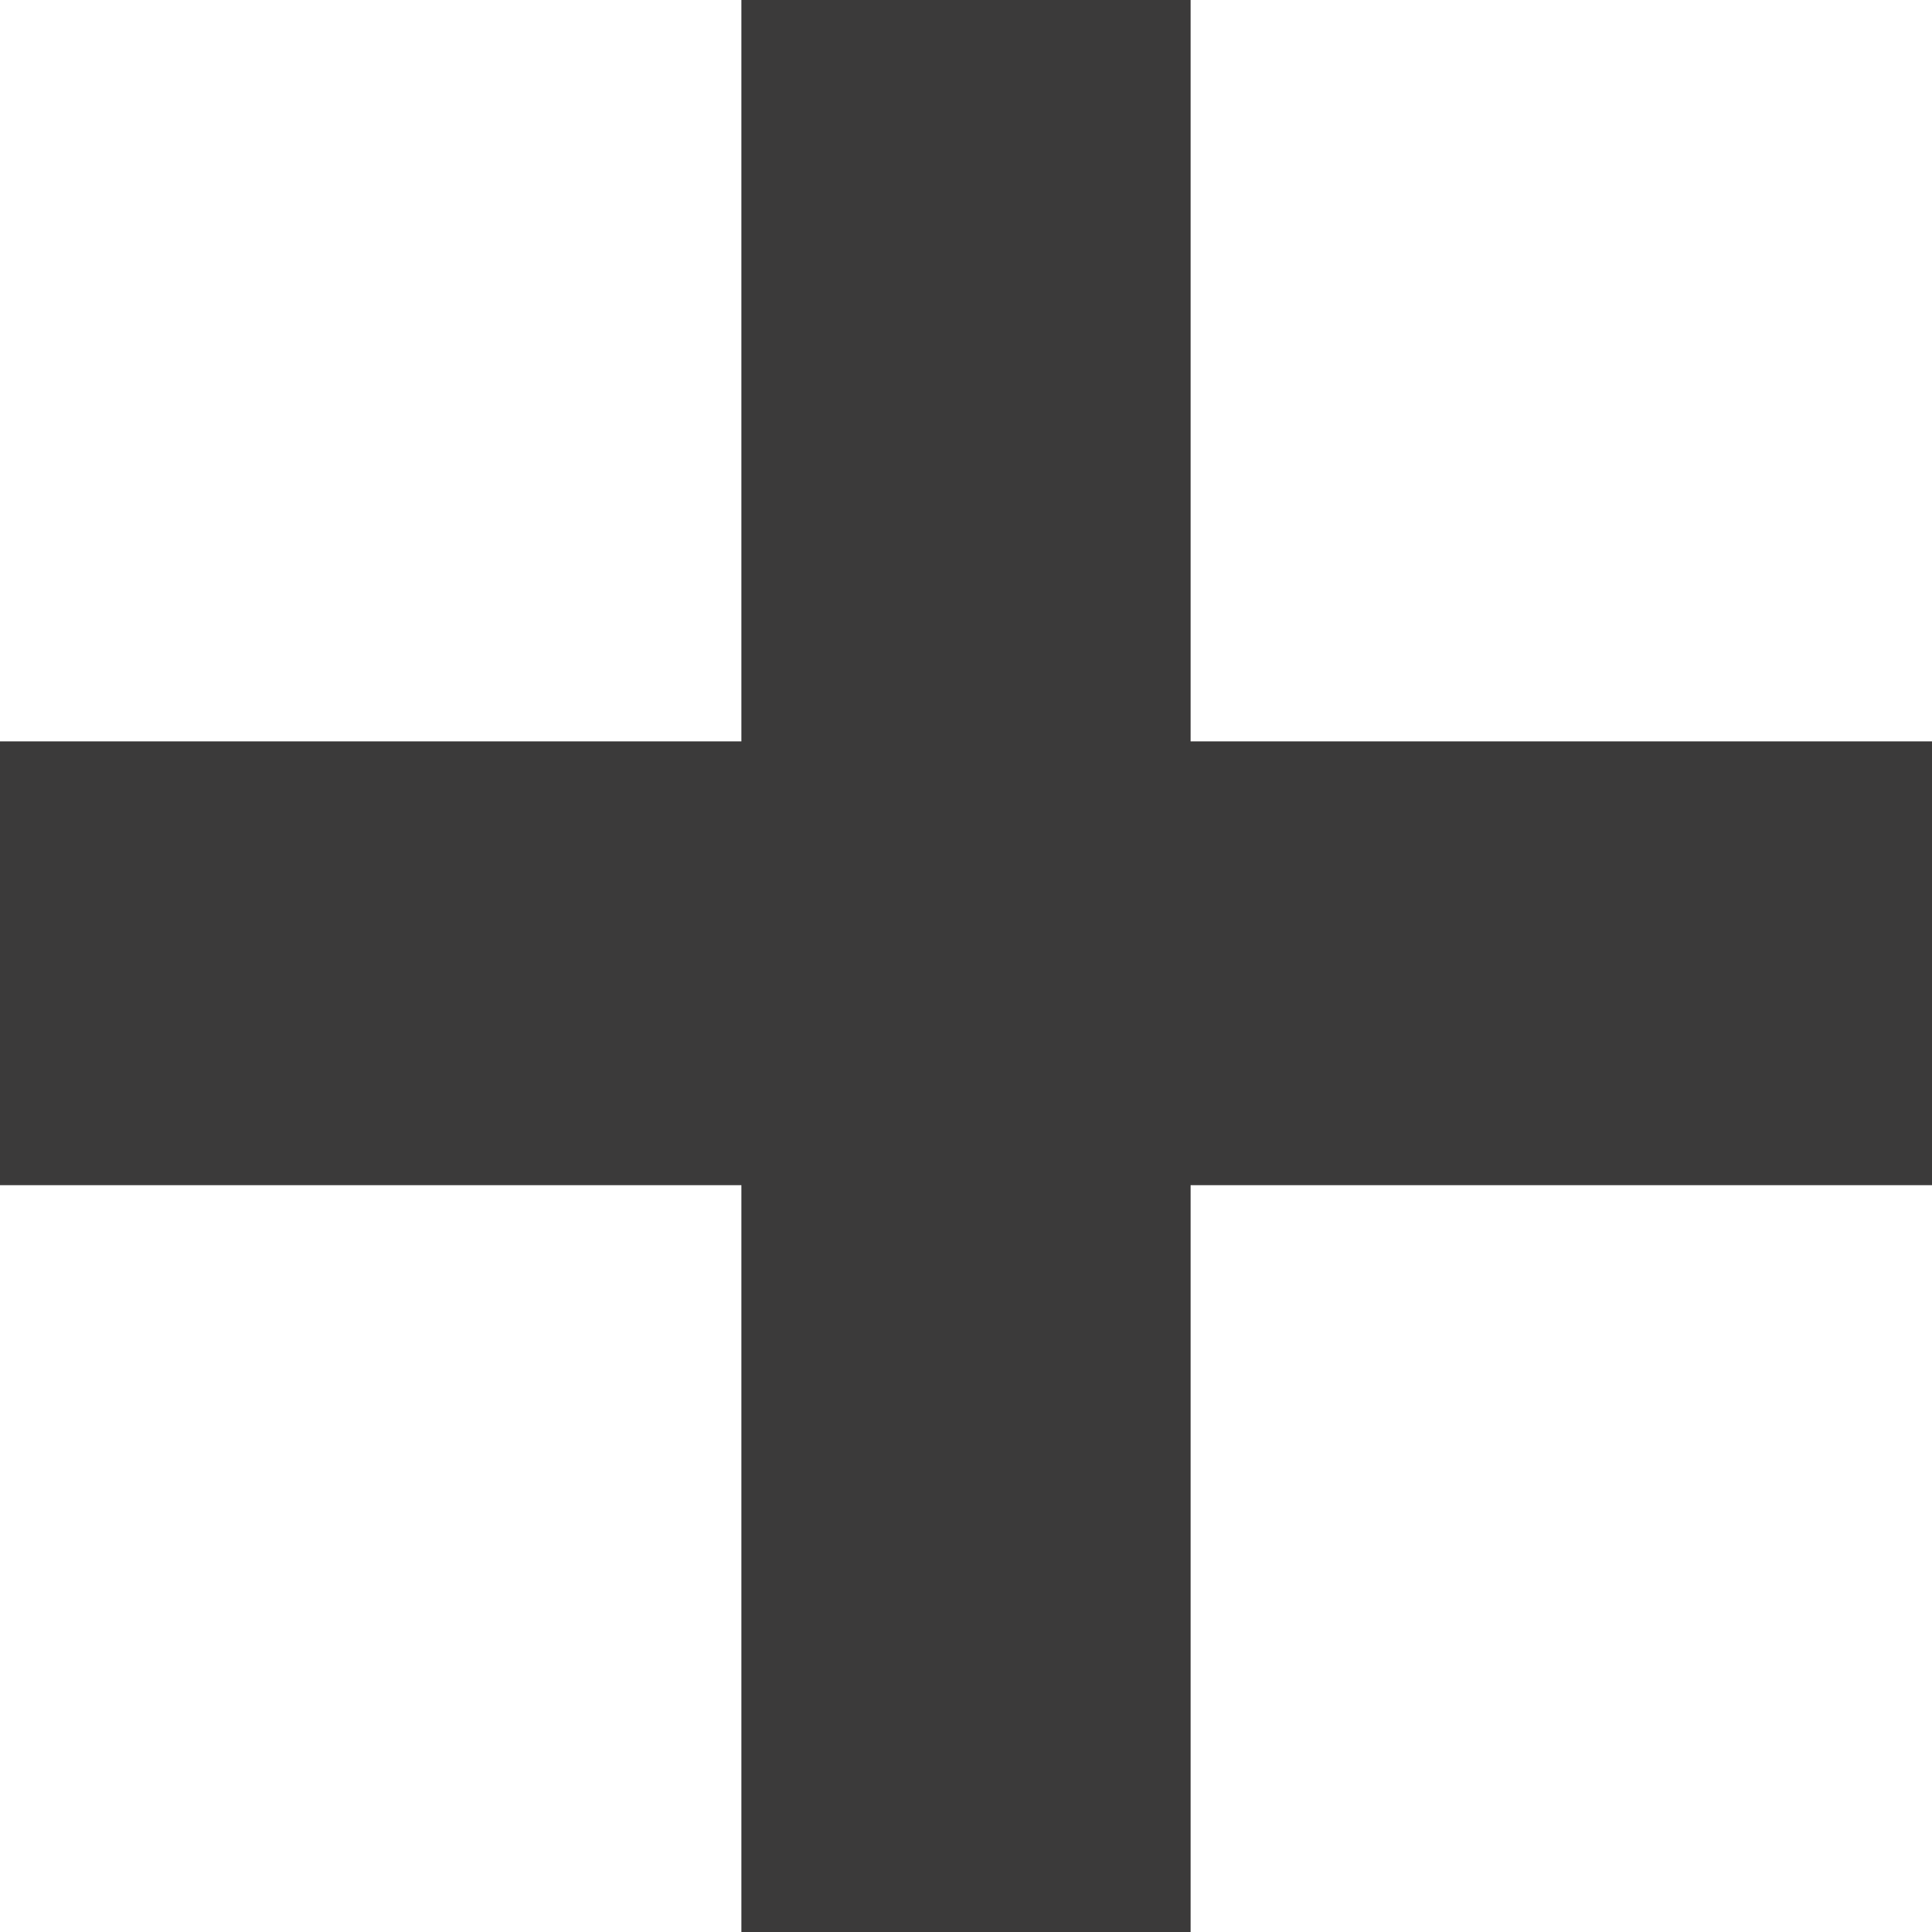
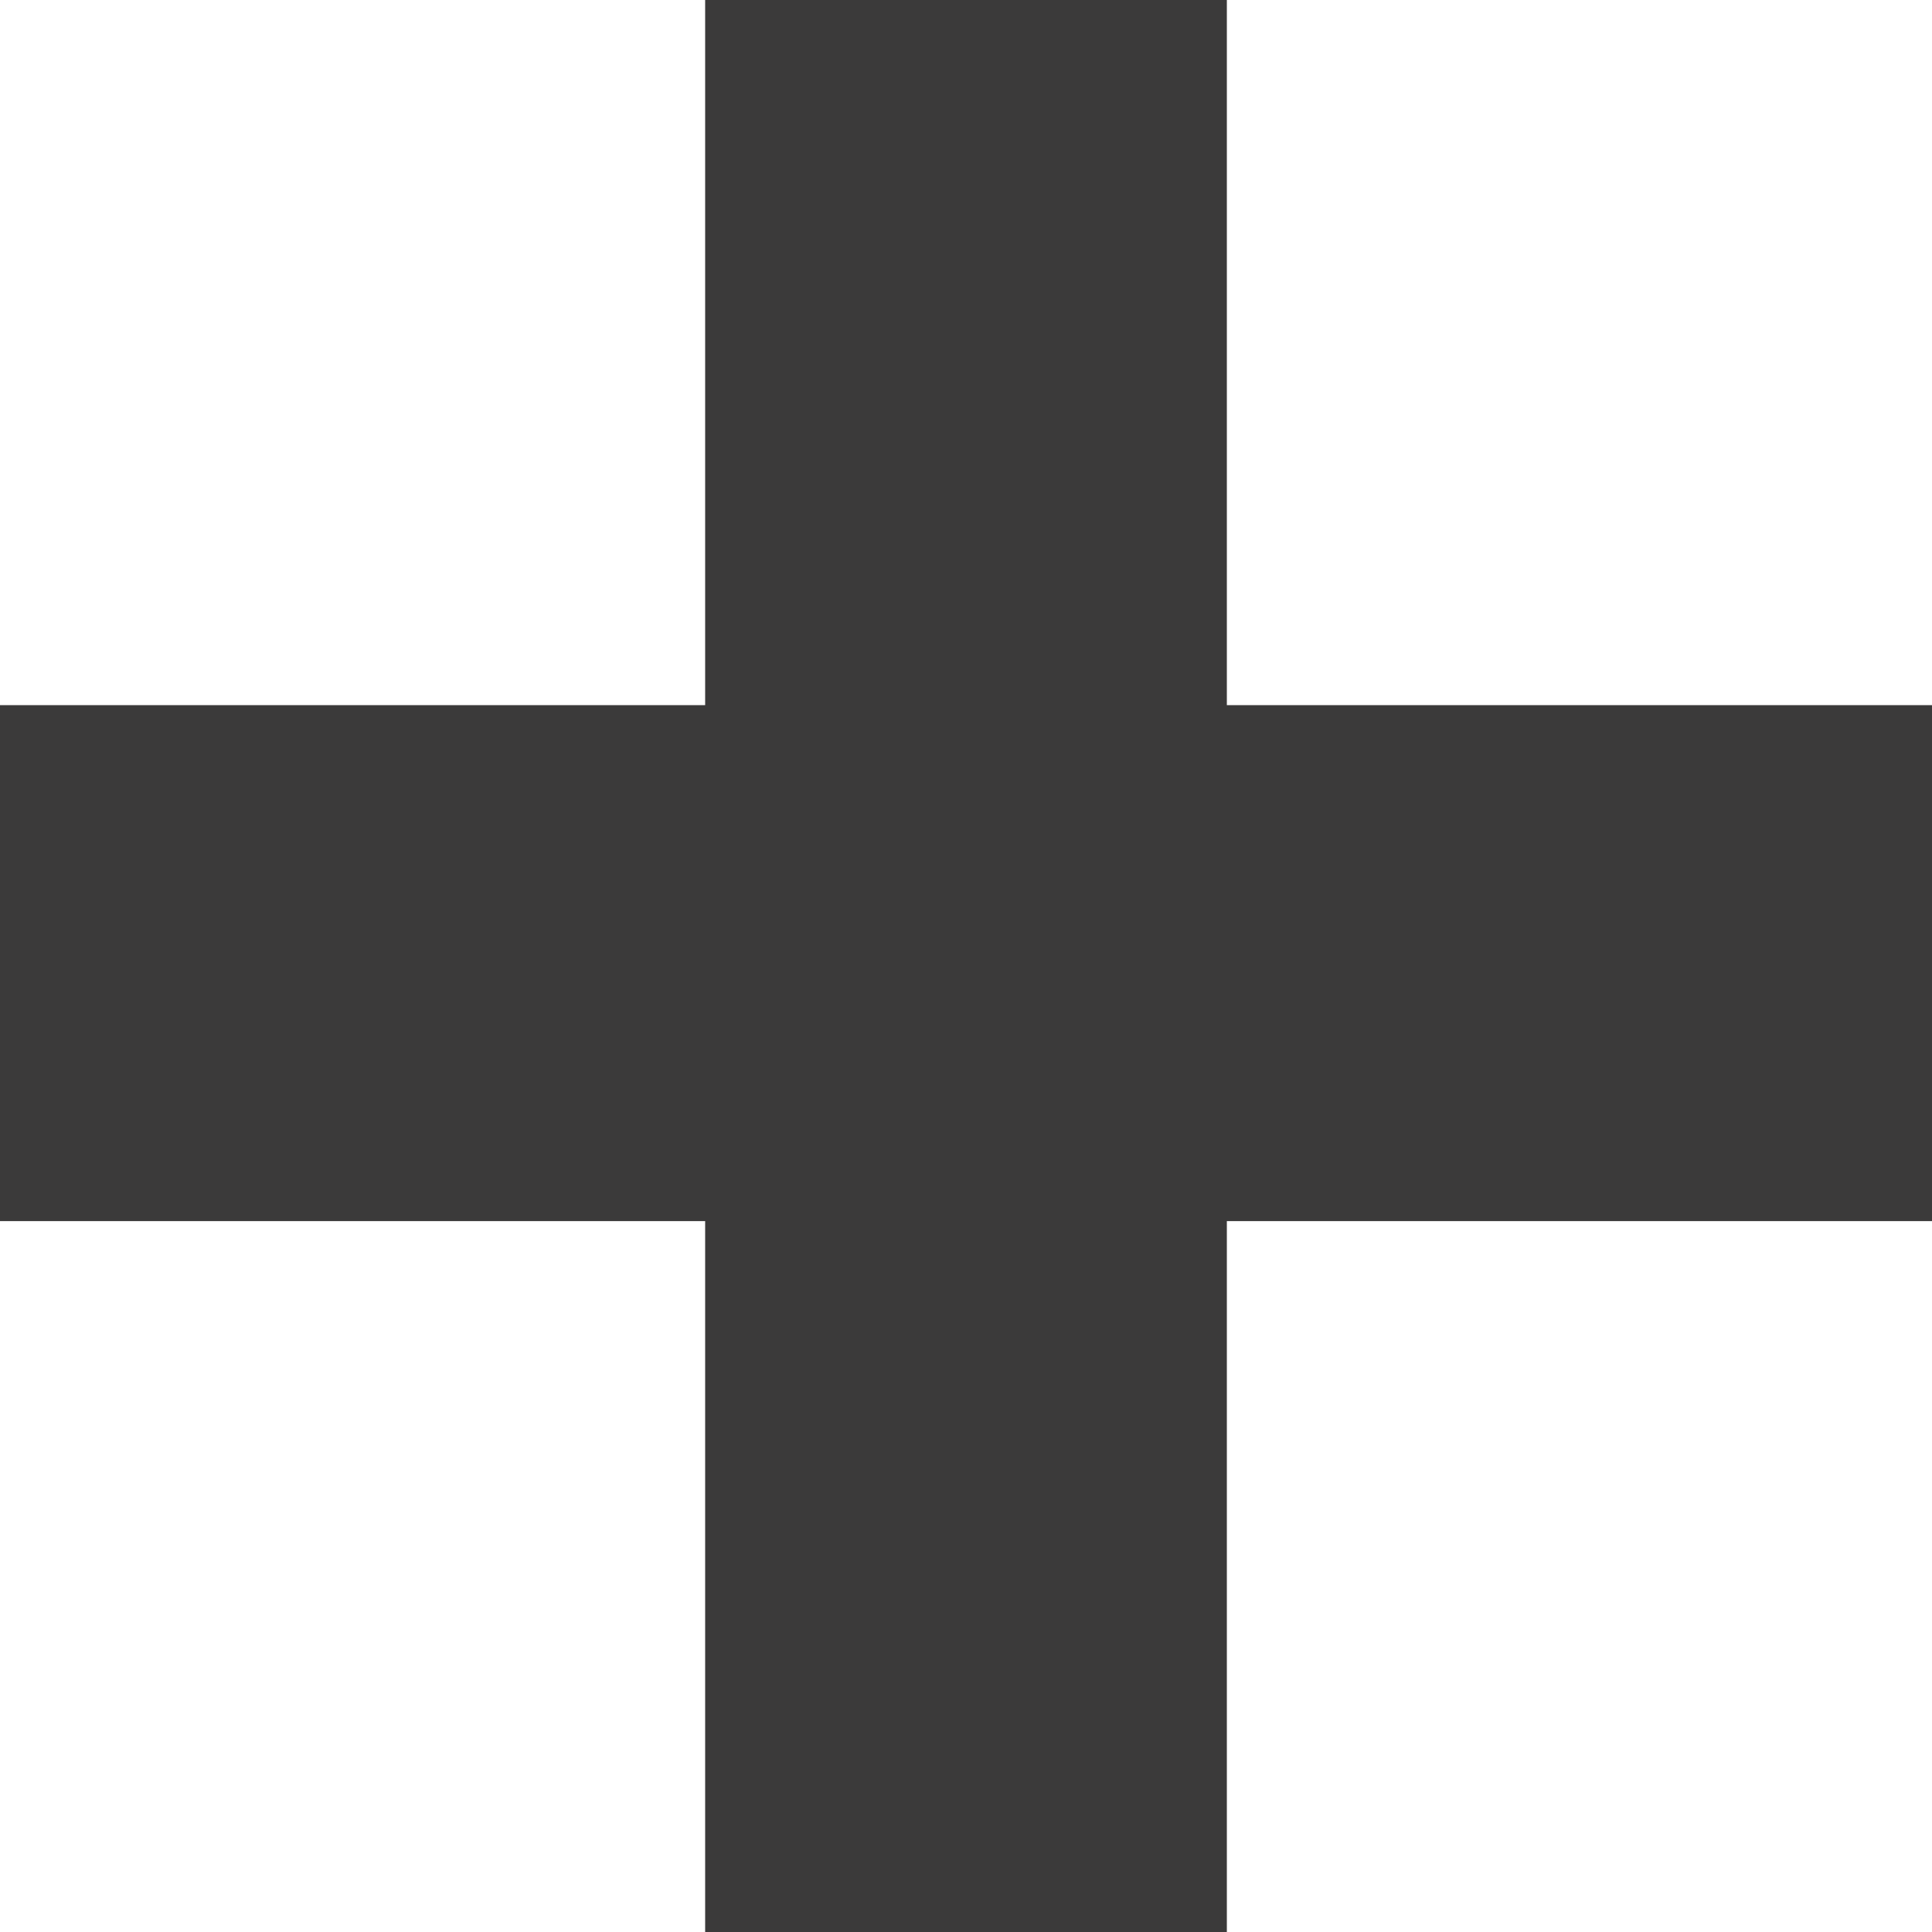
- <svg xmlns="http://www.w3.org/2000/svg" version="1.1" id="Capa_1" x="0px" y="0px" viewBox="0 0 357 357" style="enable-background:new 0 0 357 357;" xml:space="preserve">
+ <svg xmlns="http://www.w3.org/2000/svg" version="1.1" id="Capa_1" x="0px" y="0px" viewBox="0 0 337 337" style="enable-background:new 0 0 337 337;" xml:space="preserve">
  <style type="text/css">
	.st0{fill:#3B3A3A;}
</style>
  <g>
    <g id="add">
-       <path class="st0" d="M357,219H220v138h-83V219H0v-82h137V0h83v137h137V219z" />
+       <path class="st0" d="M337,213H214v124h-91V213H0v-90h123V0h91v123h123V213z" />
    </g>
  </g>
</svg>
